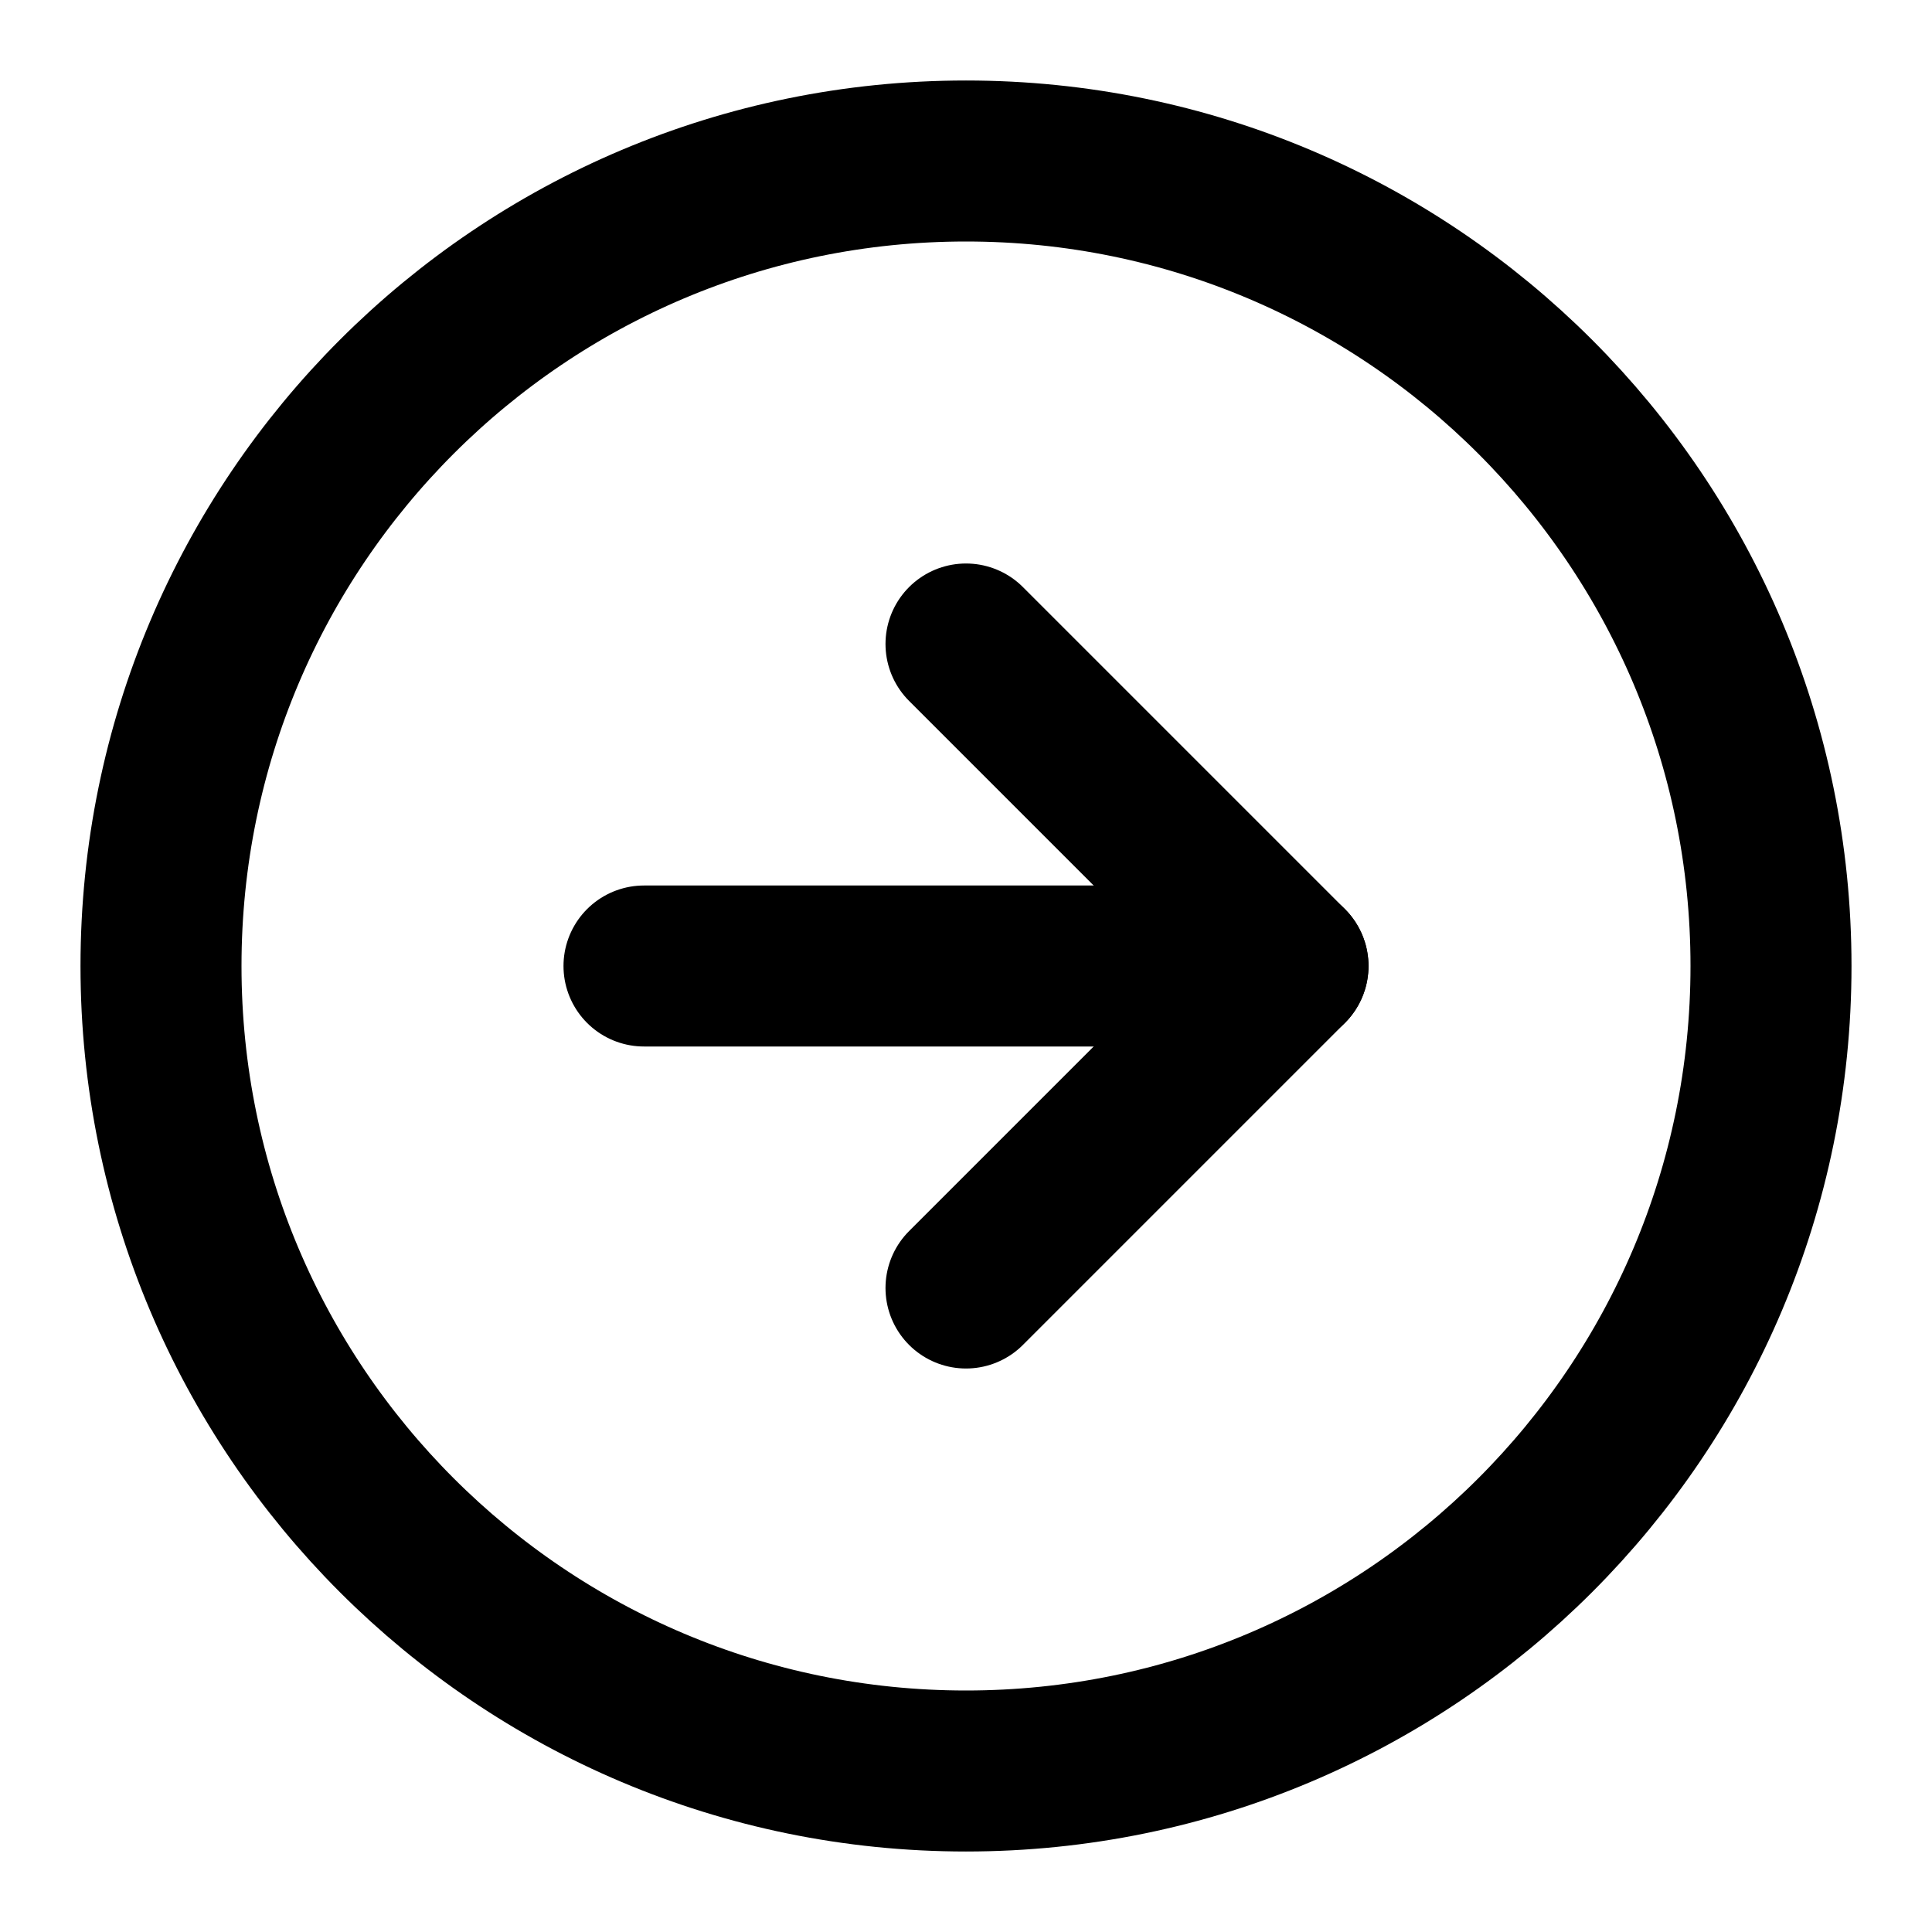
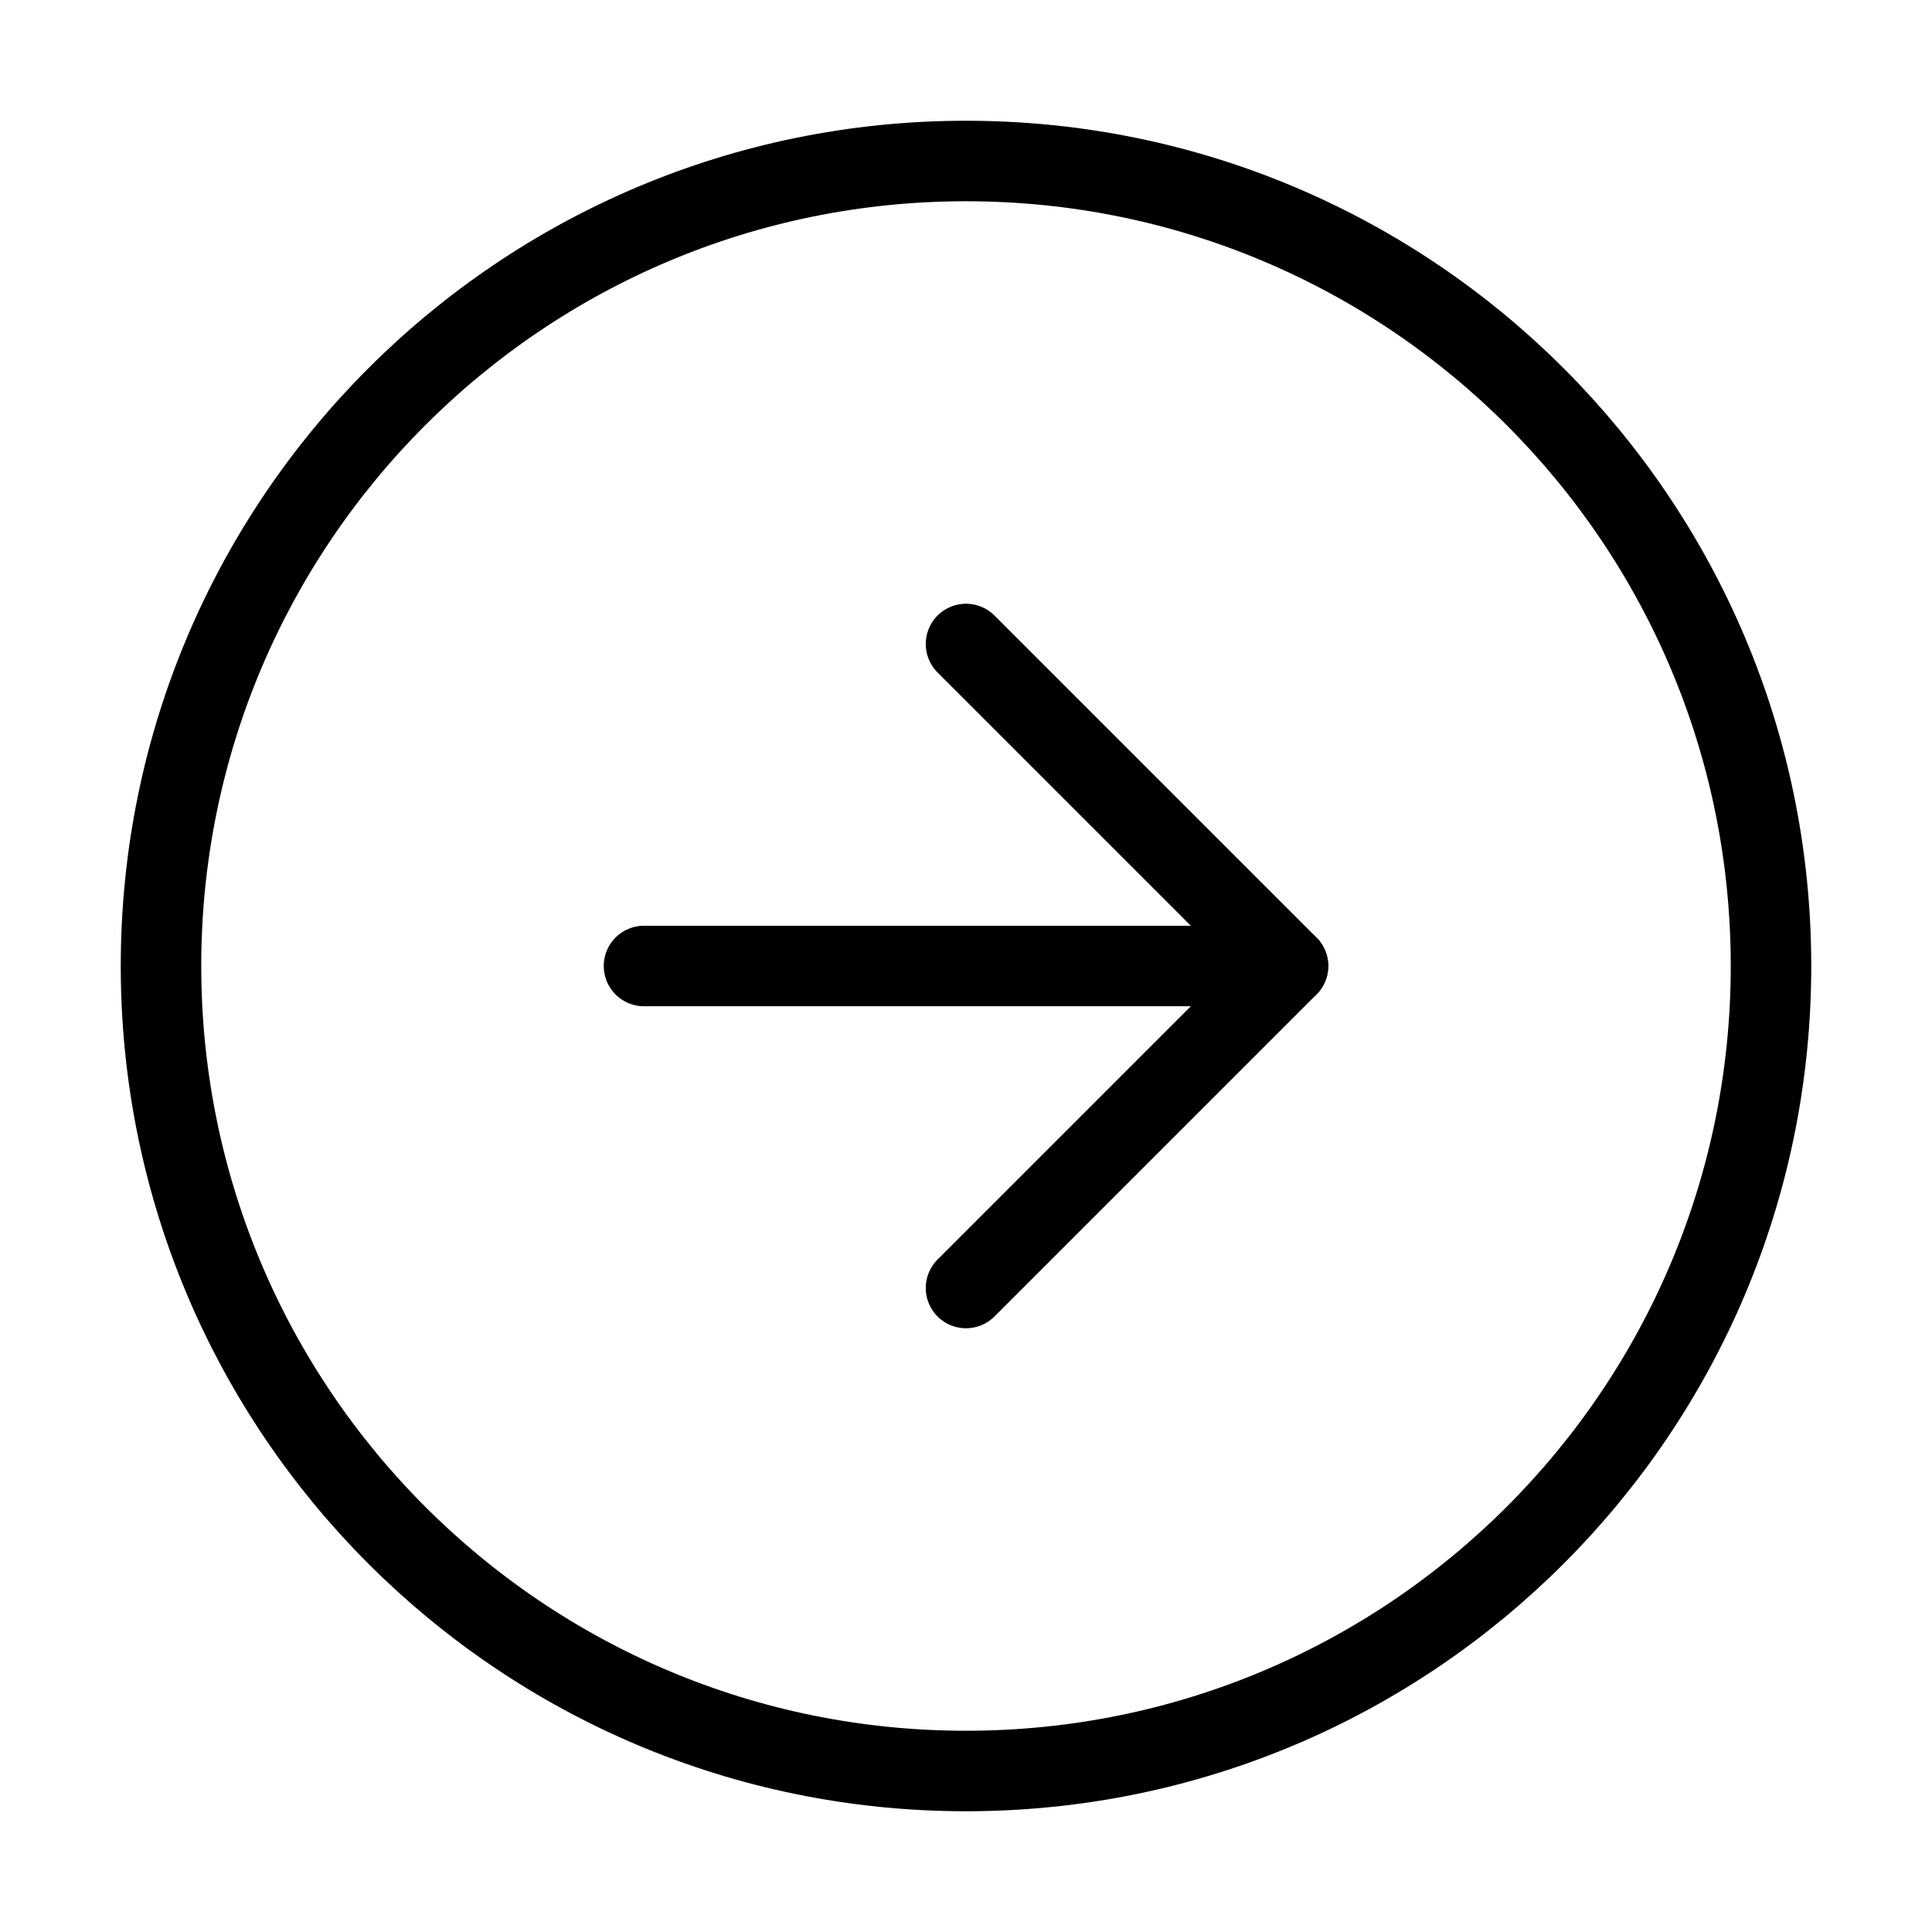
- <svg xmlns="http://www.w3.org/2000/svg" width="24" height="24" viewBox="0 0 24 24" fill="none" stroke="currentColor" stroke-width="2" stroke-linecap="round" stroke-linejoin="round">
+ <svg xmlns="http://www.w3.org/2000/svg" width="24" height="24" viewBox="0 0 24 24" fill="none" stroke="currentColor" stroke-width="1" stroke-linecap="round" stroke-linejoin="round">
  <circle cx="12" cy="12" r="10" />
  <polyline points="12 16 16 12 12 8" />
  <line x1="8" y1="12" x2="16" y2="12" />
</svg>
